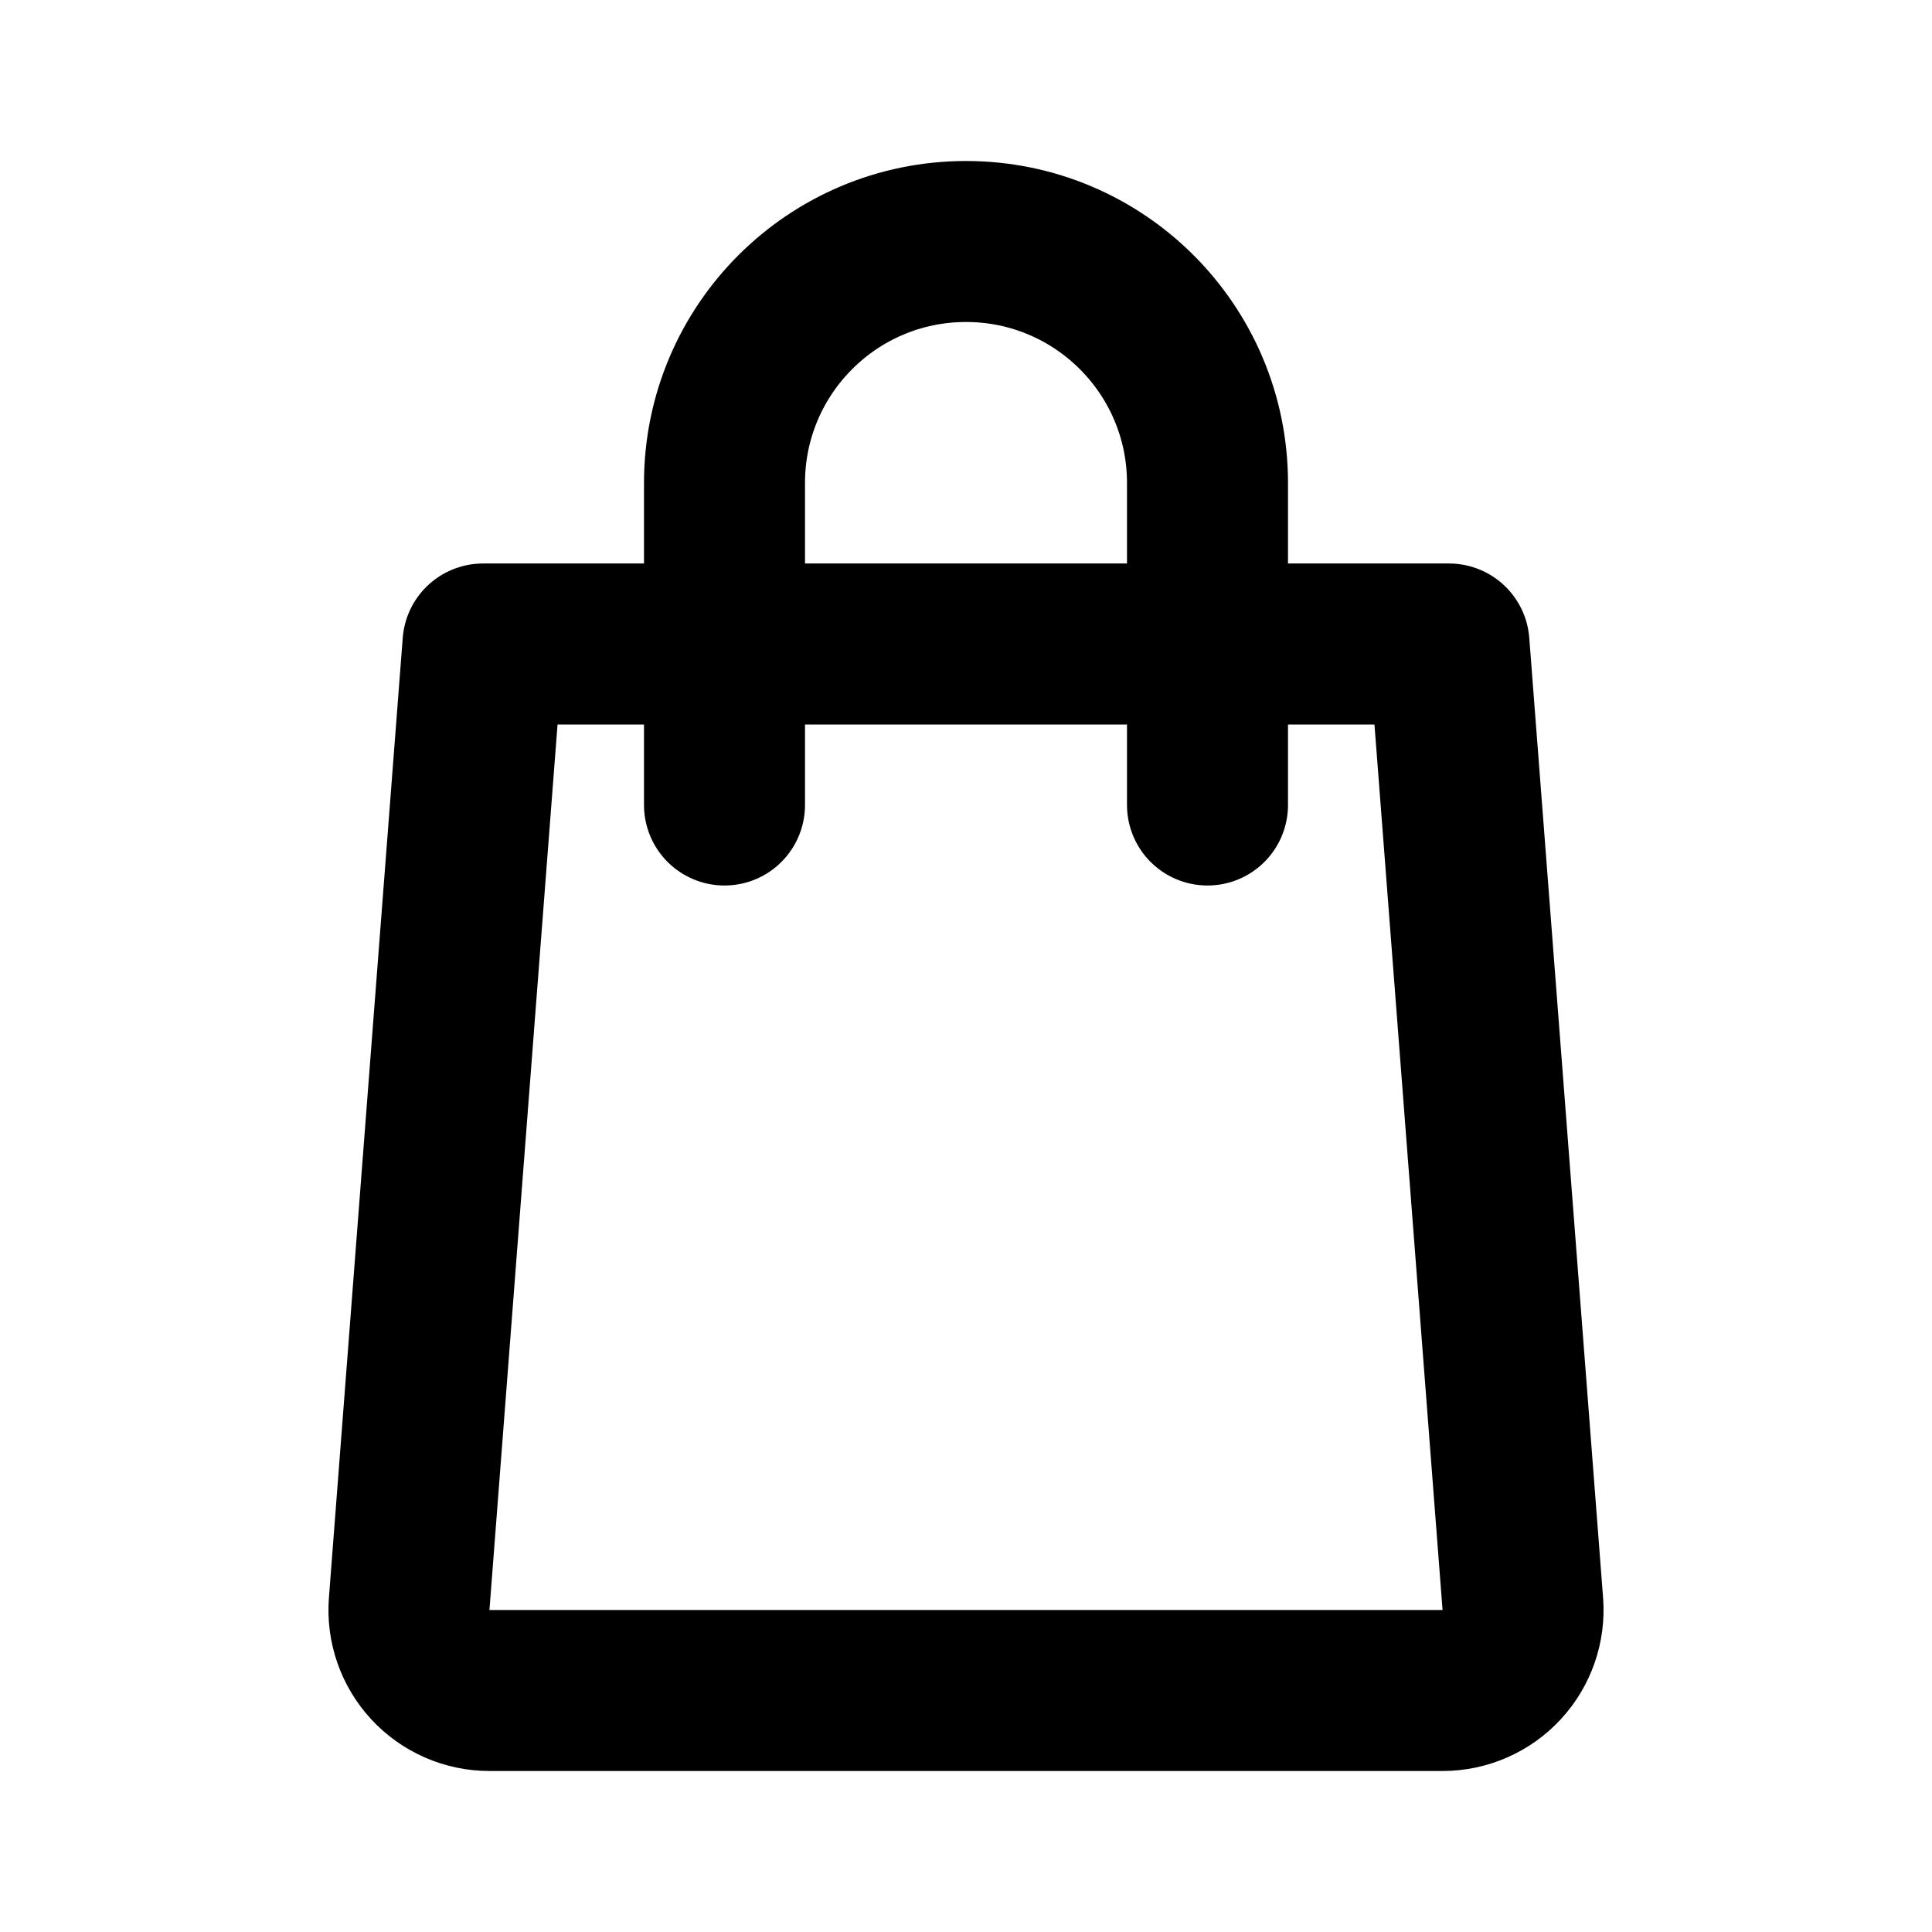
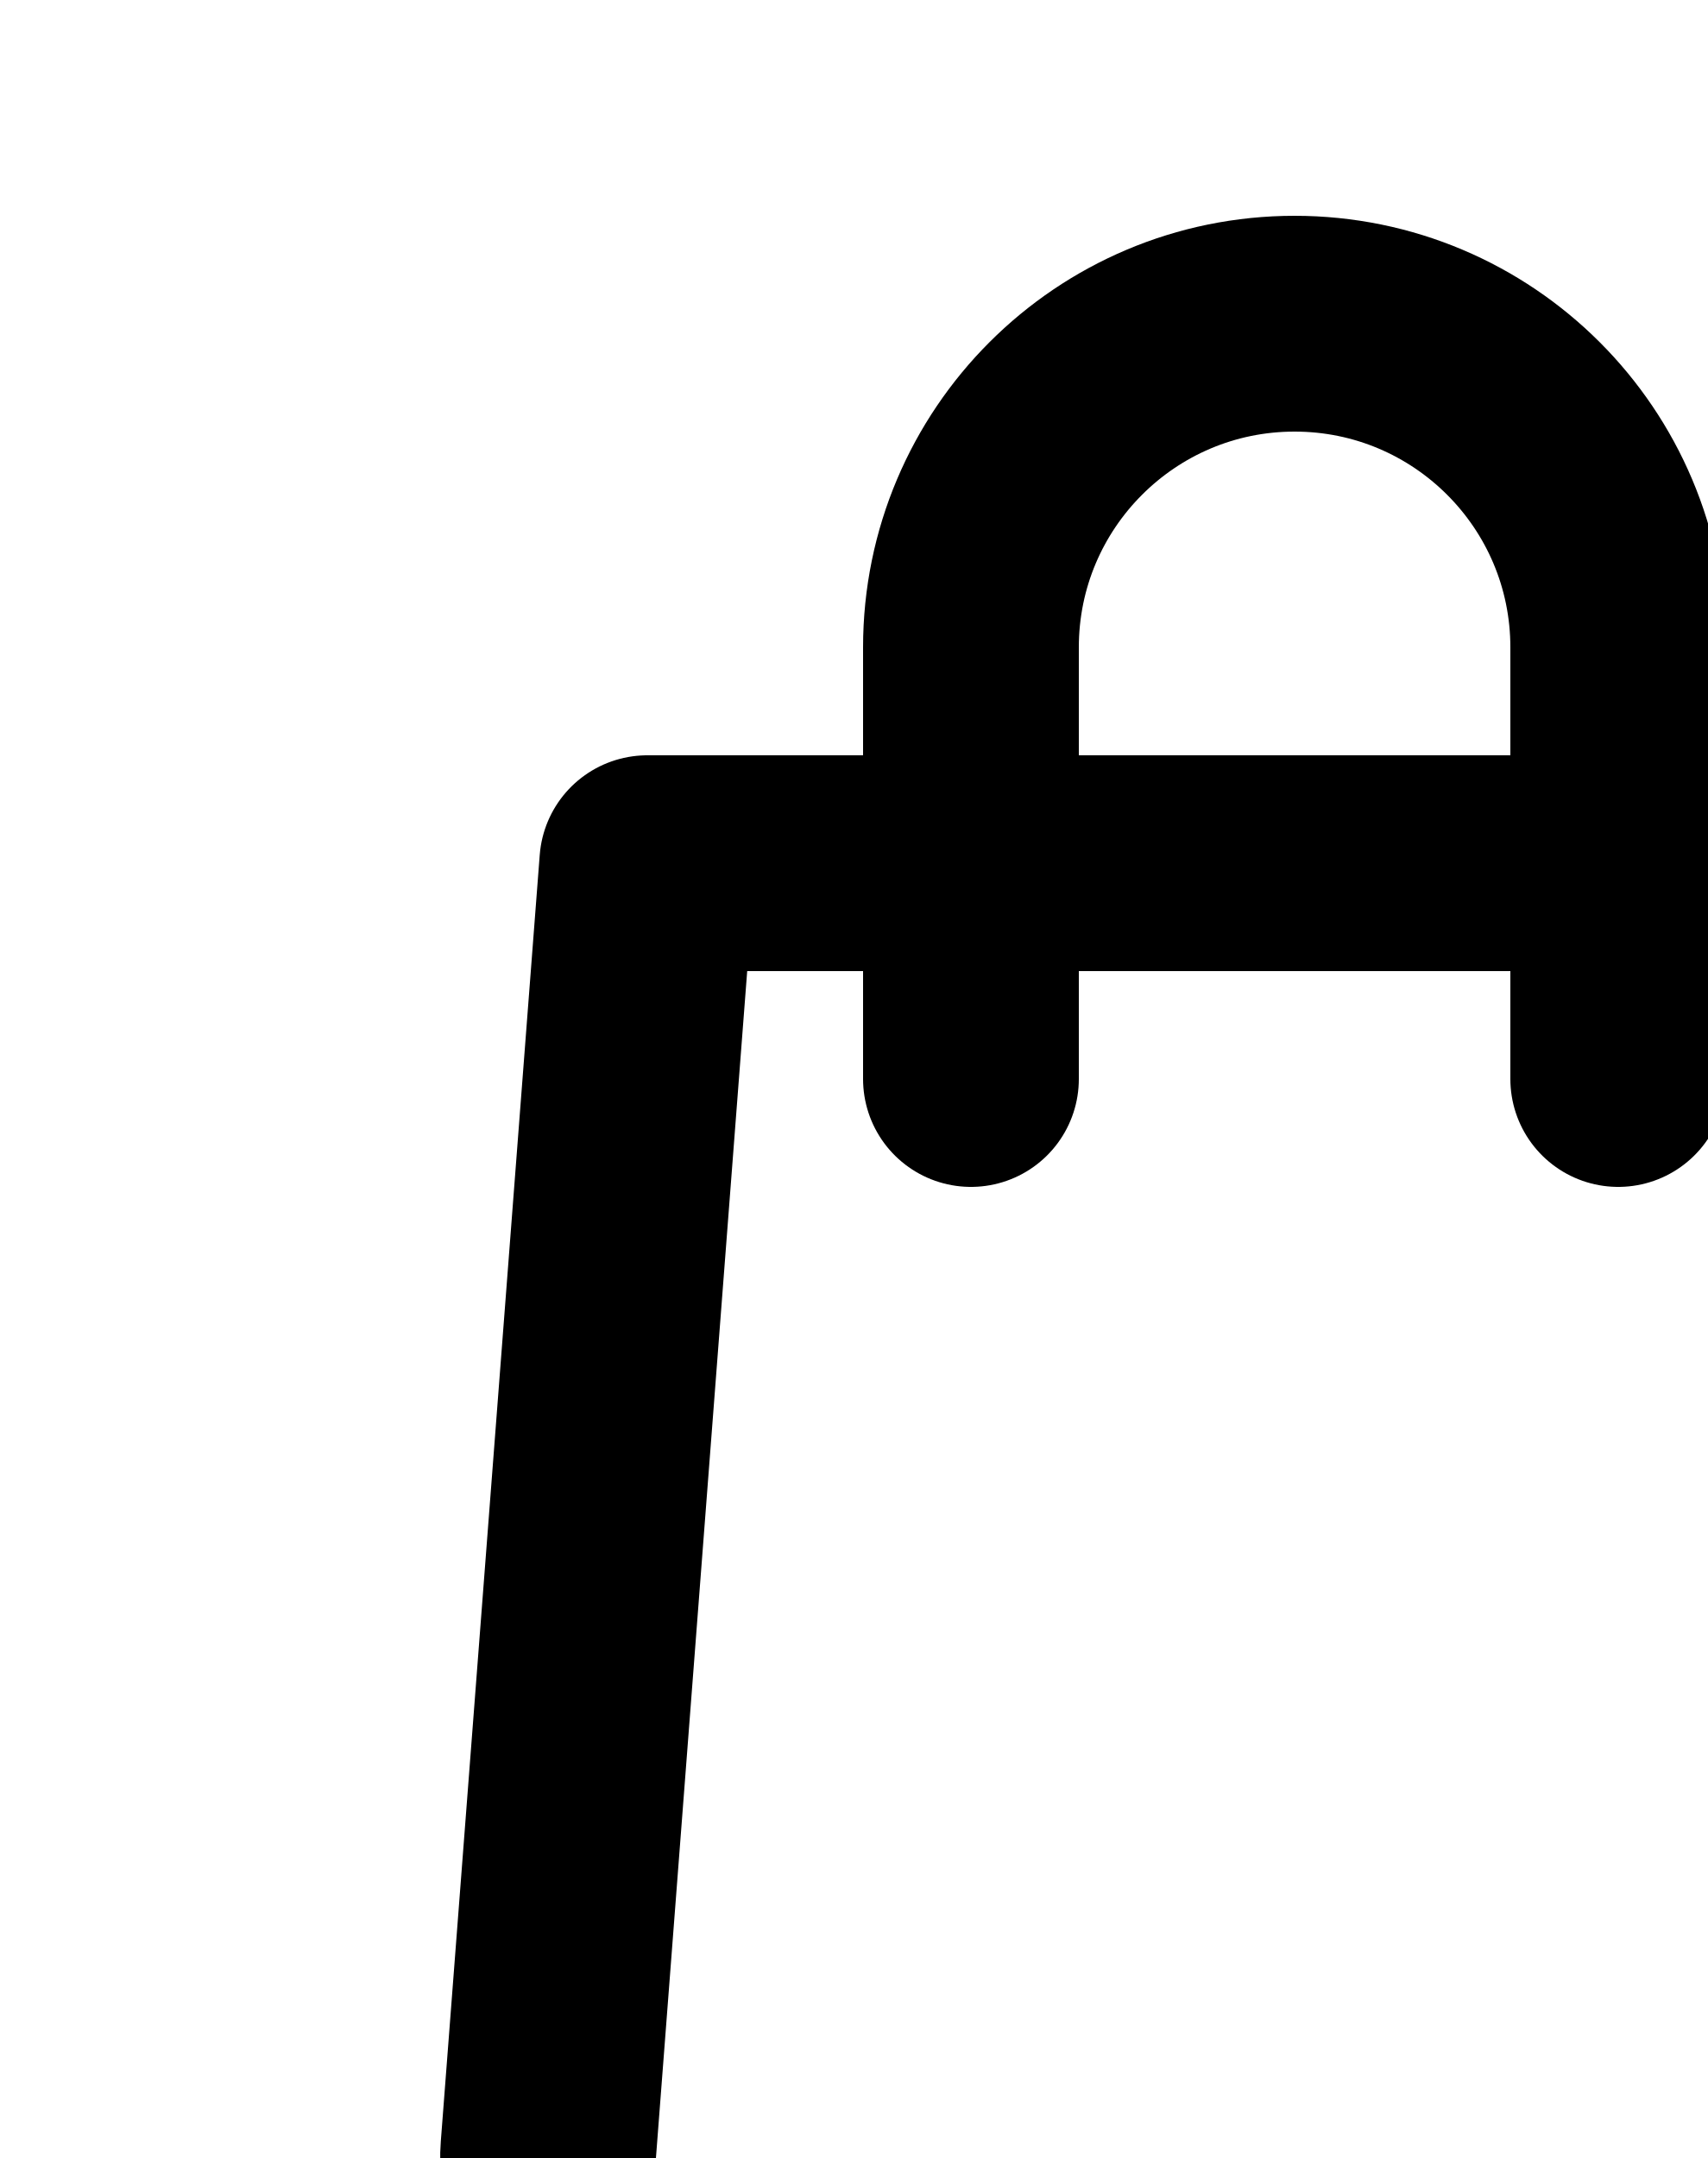
- <svg xmlns="http://www.w3.org/2000/svg" id="icon" class="w-6 h-6 text-gray-800 dark:text-white" aria-hidden="true" width="24" height="24" fill="none" viewBox="0 0 24 24">
+ <svg xmlns="http://www.w3.org/2000/svg" id="icon" class="text-gray-800 dark:text-white" aria-hidden="true" fill="none">
  <path stroke="currentColor" stroke-linecap="round" stroke-linejoin="round" stroke-width="2" d="M9 10V6a3 3 0 0 1 3-3v0a3 3 0 0 1 3 3v4m3-2 .917 11.923A1 1 0 0 1 17.92 21H6.08a1 1 0 0 1-.997-1.077L6 8h12Z" />
</svg>
